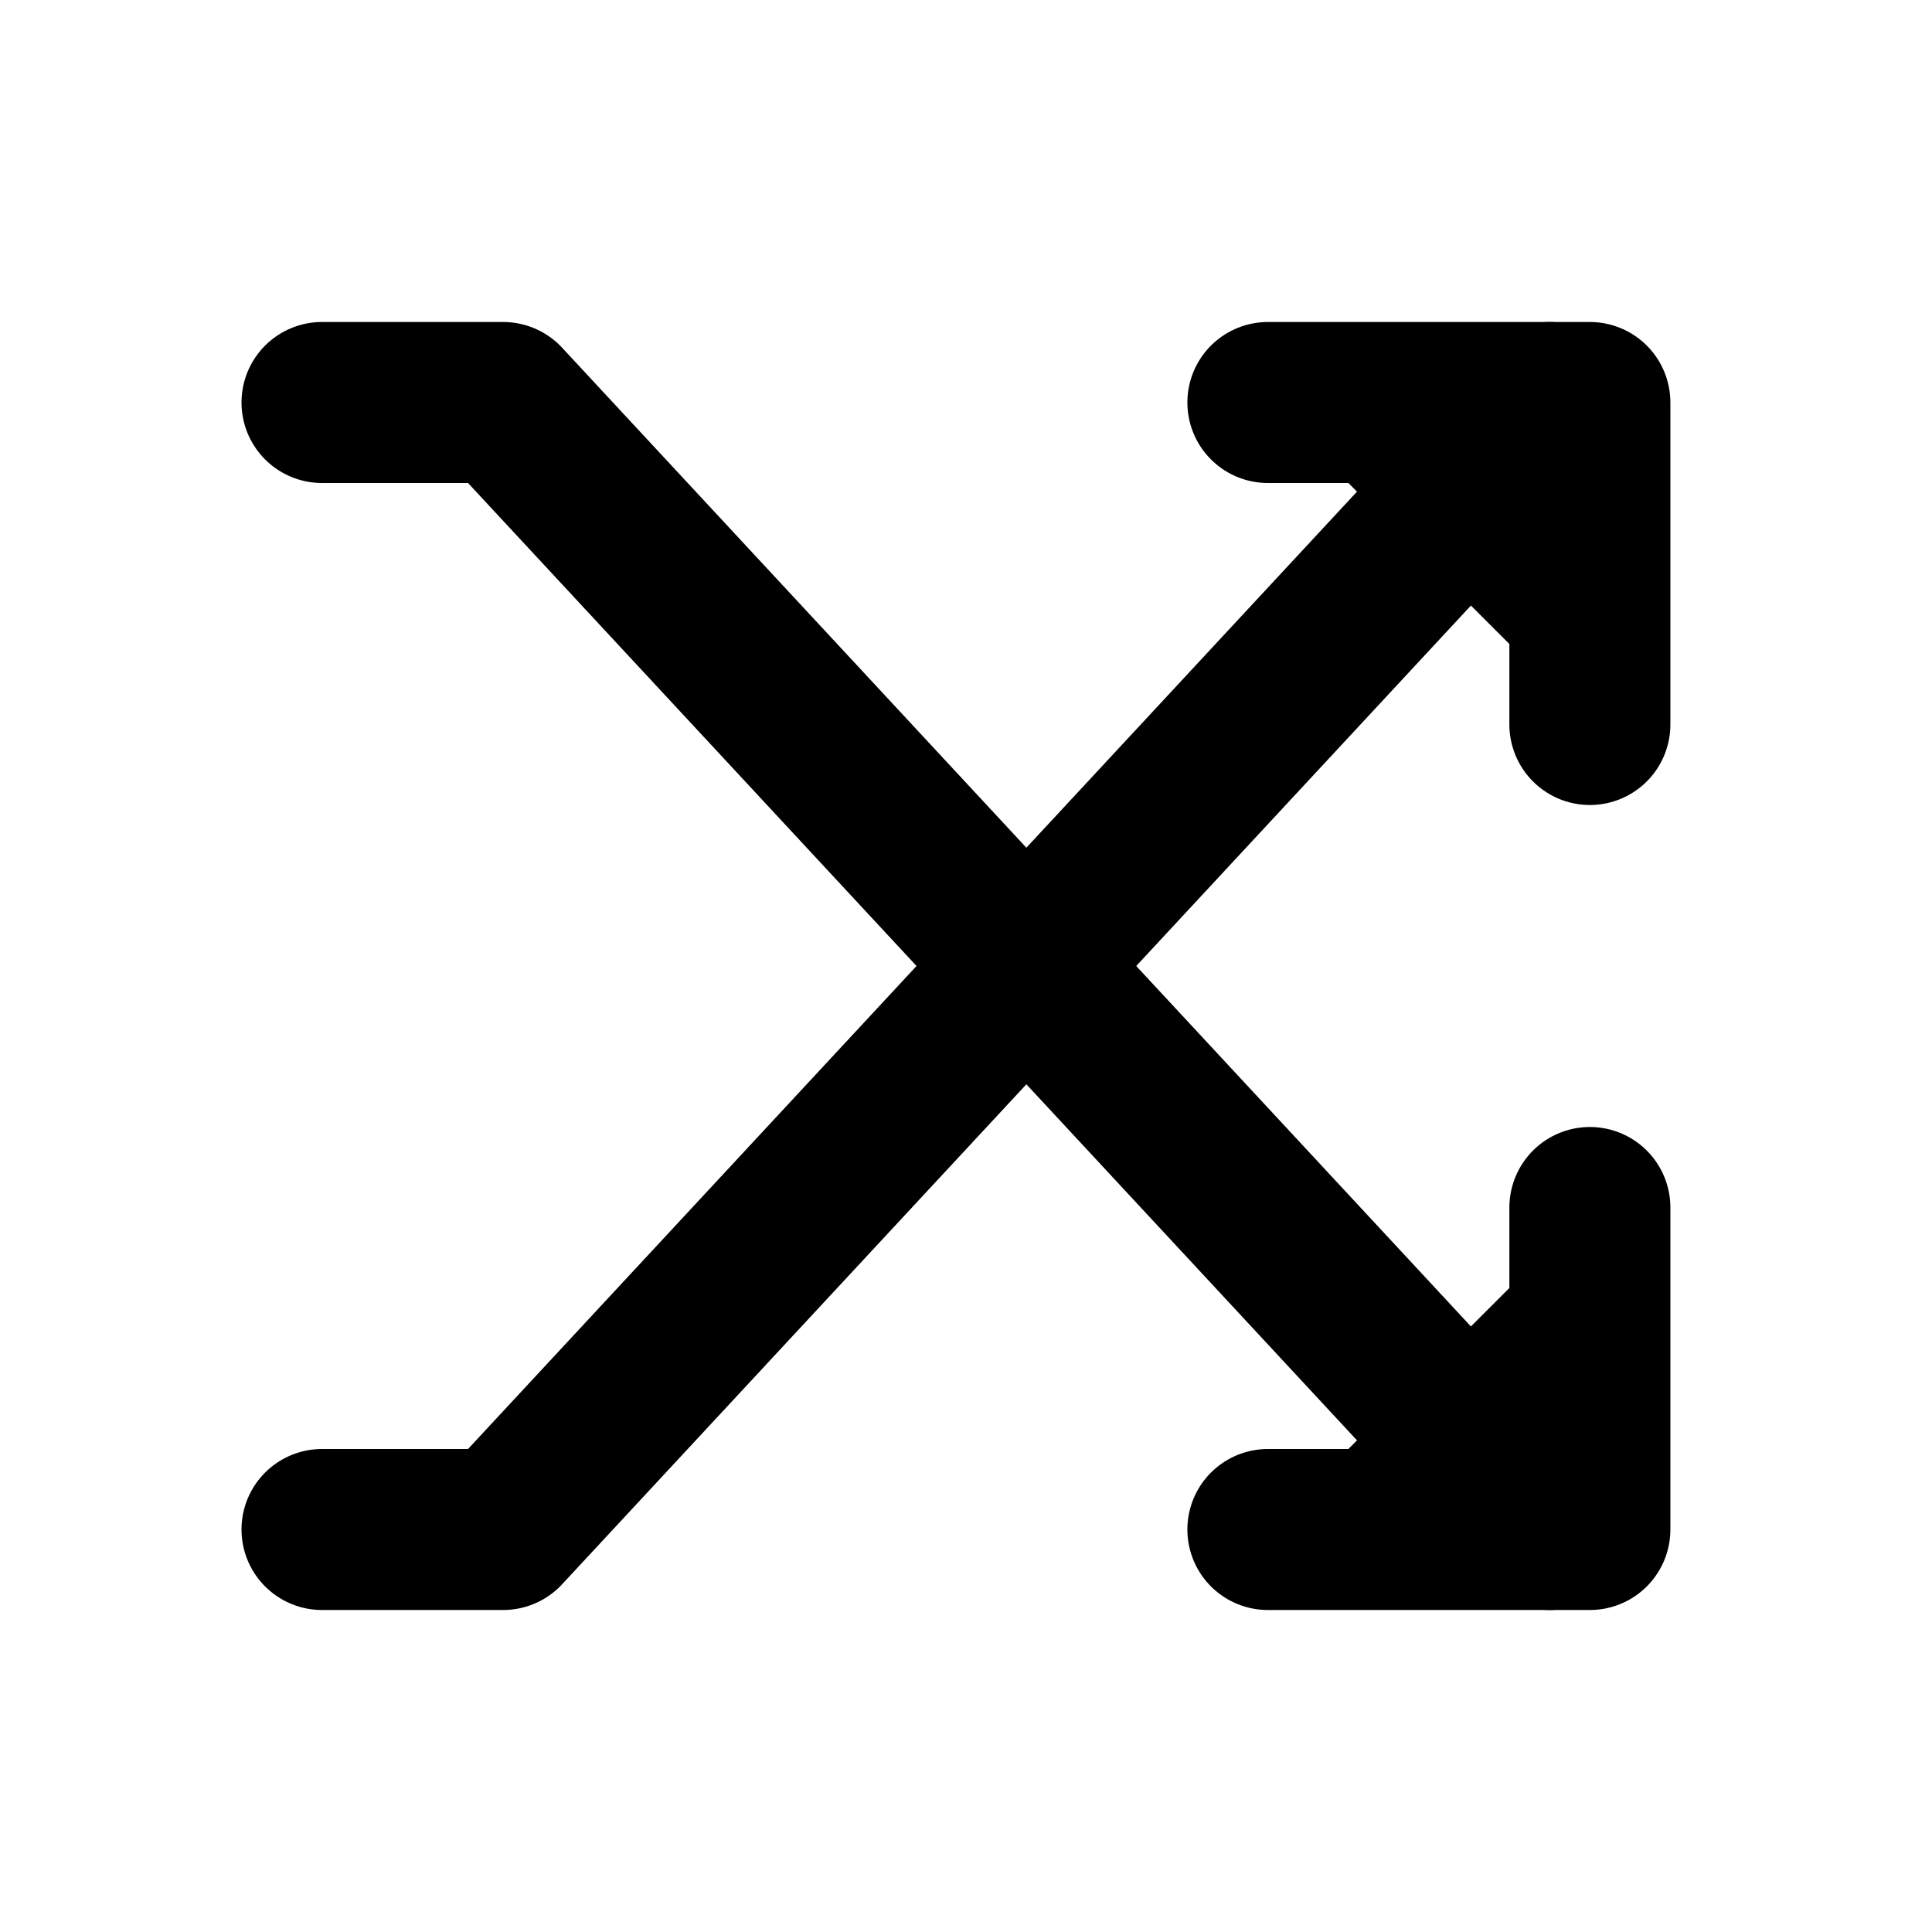
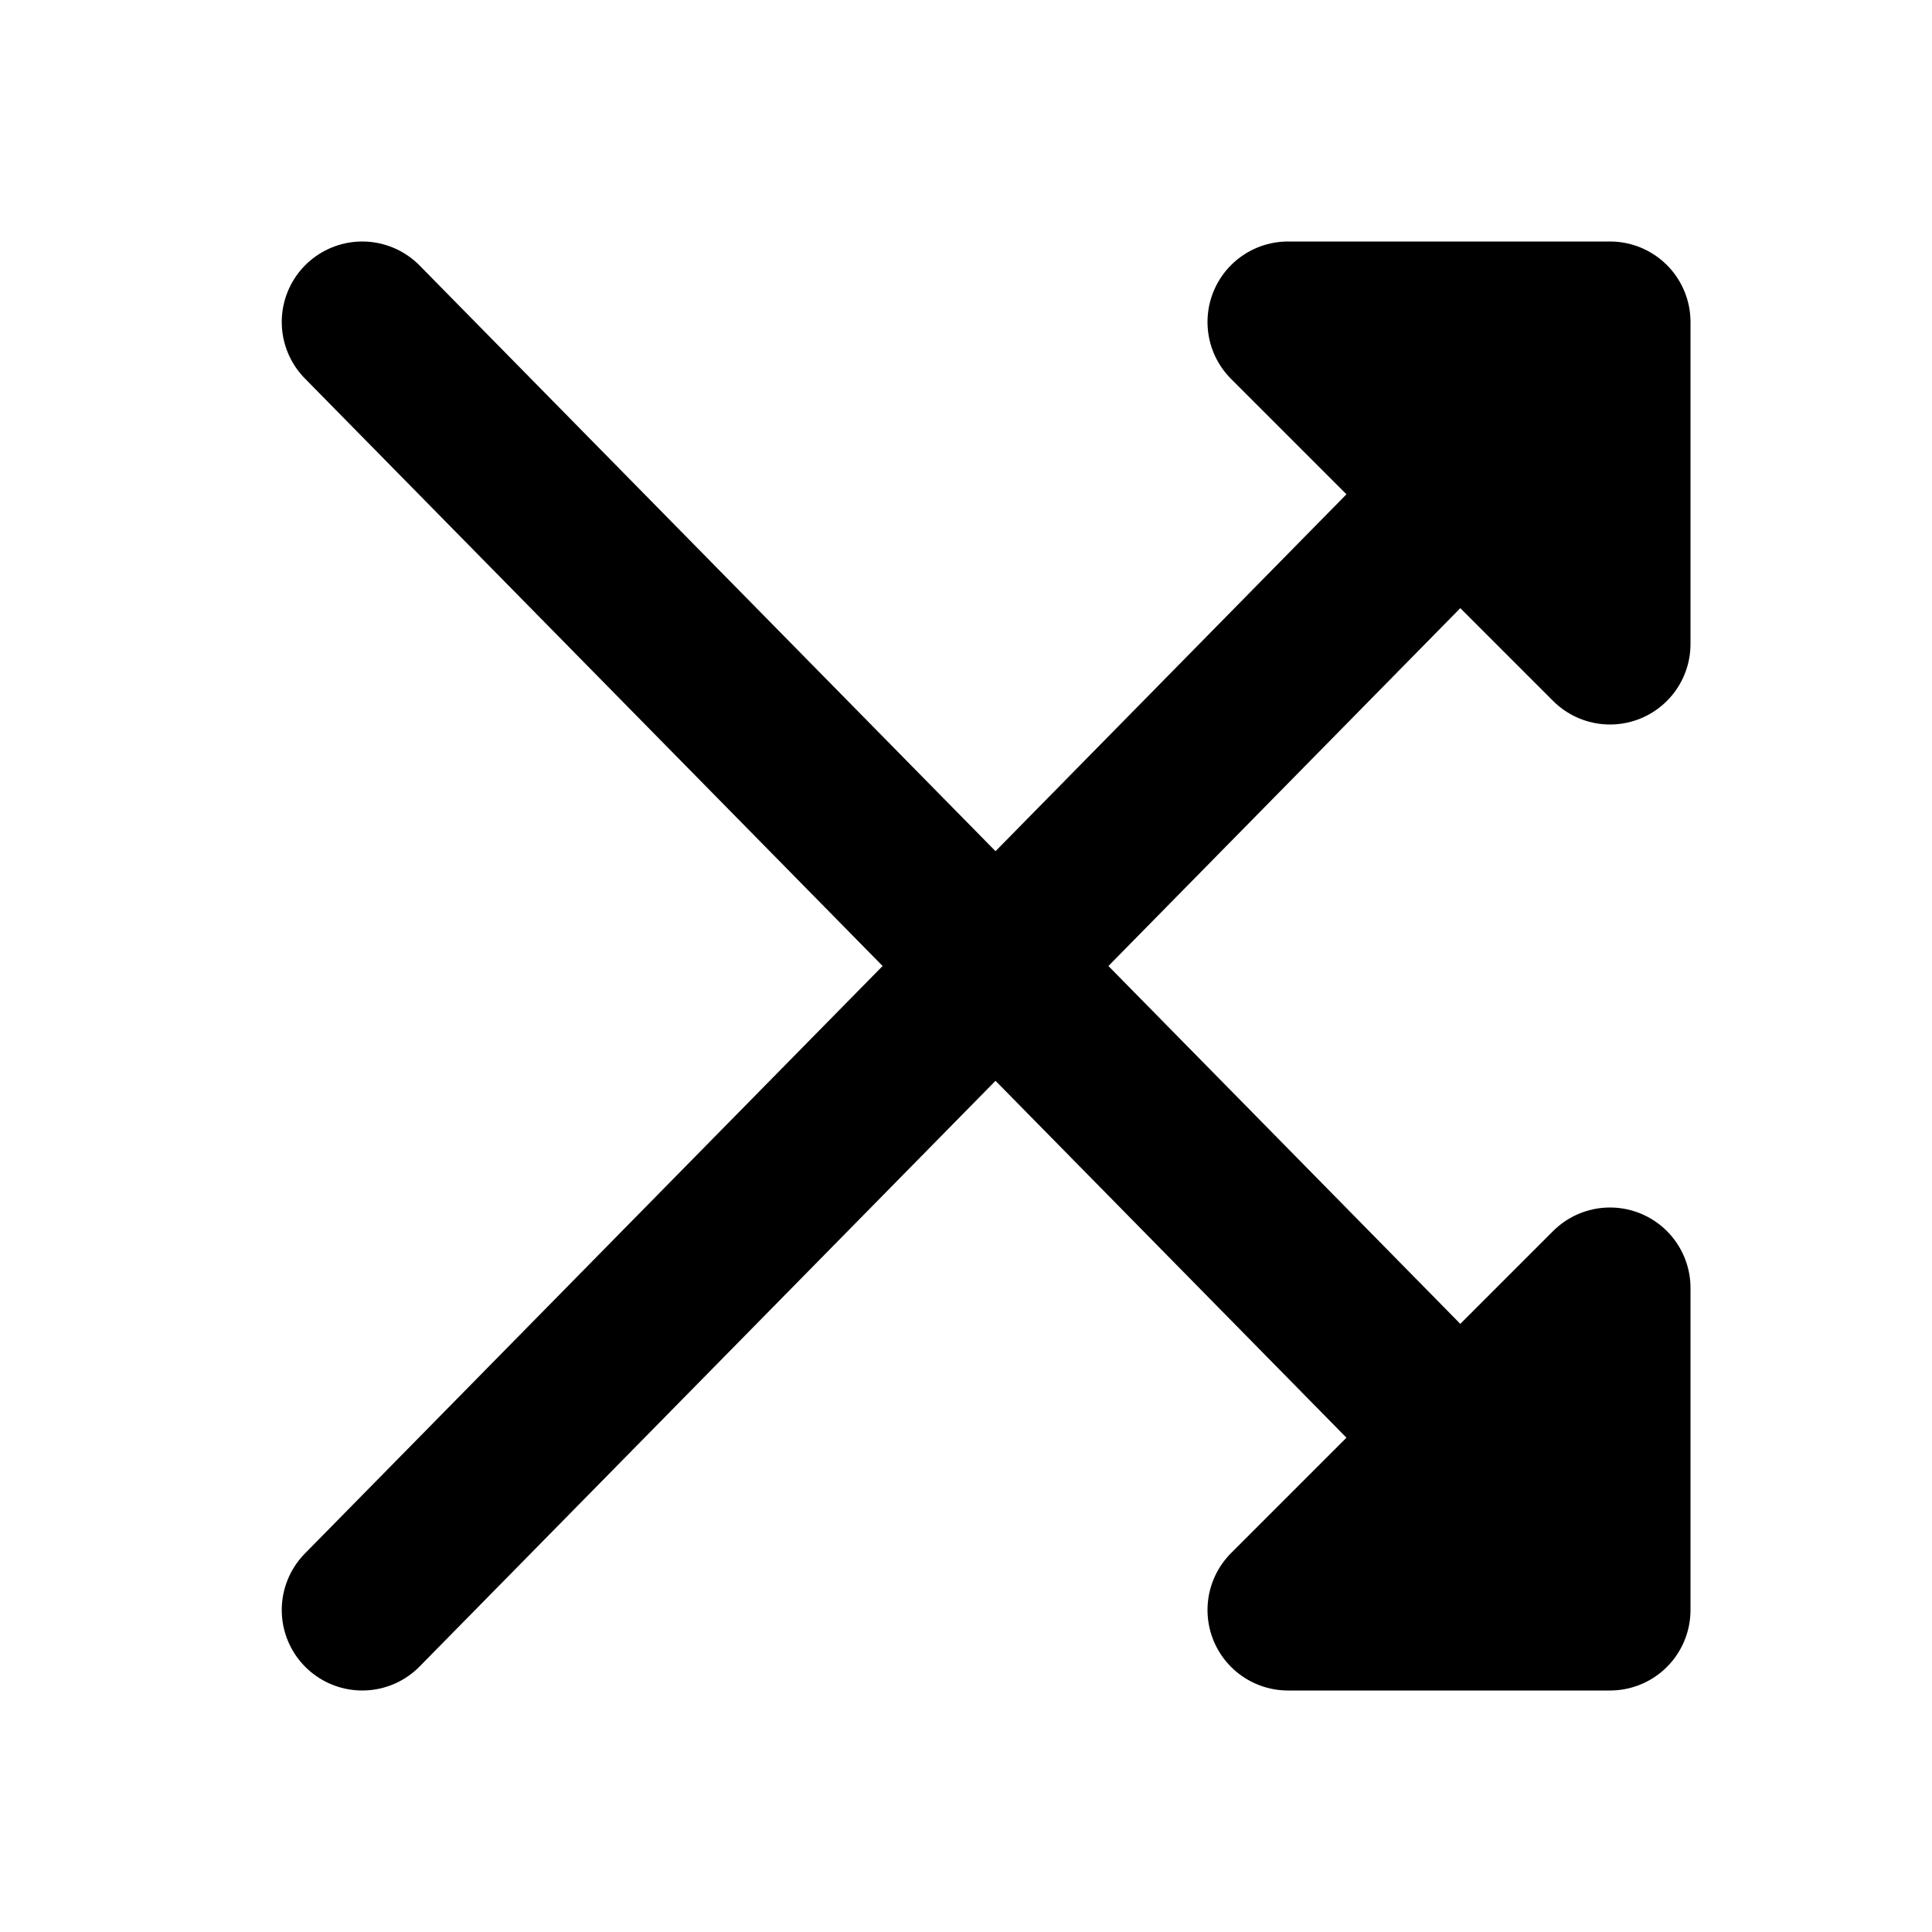
<svg xmlns="http://www.w3.org/2000/svg" width="24" height="24" viewBox="0 0 24 24" fill="none">
-   <path d="M4 5H6.25L19.25 19" stroke="black" stroke-width="2.0" stroke-linecap="round" stroke-linejoin="round" />
-   <path d="M4 19H6.25L19.25 5" stroke="black" stroke-width="2.0" stroke-linecap="round" stroke-linejoin="round" />
-   <path d="M15.75 5H19.75V9" fill="black" />
-   <path d="M15.75 5H19.75V9" stroke="black" stroke-width="2.0" stroke-linecap="round" stroke-linejoin="round" />
-   <path d="M15.75 19H19.75V15" fill="black" />
-   <path d="M15.75 19H19.75V15" stroke="black" stroke-width="2.0" stroke-linecap="round" stroke-linejoin="round" />
+   <path d="M4.5 4L19.25 19" stroke="black" stroke-width="2" stroke-linecap="round" stroke-linejoin="round" />
+   <path d="M4.5 20L19.25 5" stroke="black" stroke-width="2" stroke-linecap="round" stroke-linejoin="round" />
+   <path d="M16 4H20V8" fill="black" />
+   <path d="M16 4H20V8L16 4Z" stroke="black" stroke-width="2" stroke-linecap="round" stroke-linejoin="round" />
+   <path d="M16 20H20V16" fill="black" />
+   <path d="M16 20H20V16L16 20Z" stroke="black" stroke-width="2" stroke-linecap="round" stroke-linejoin="round" />
</svg>
